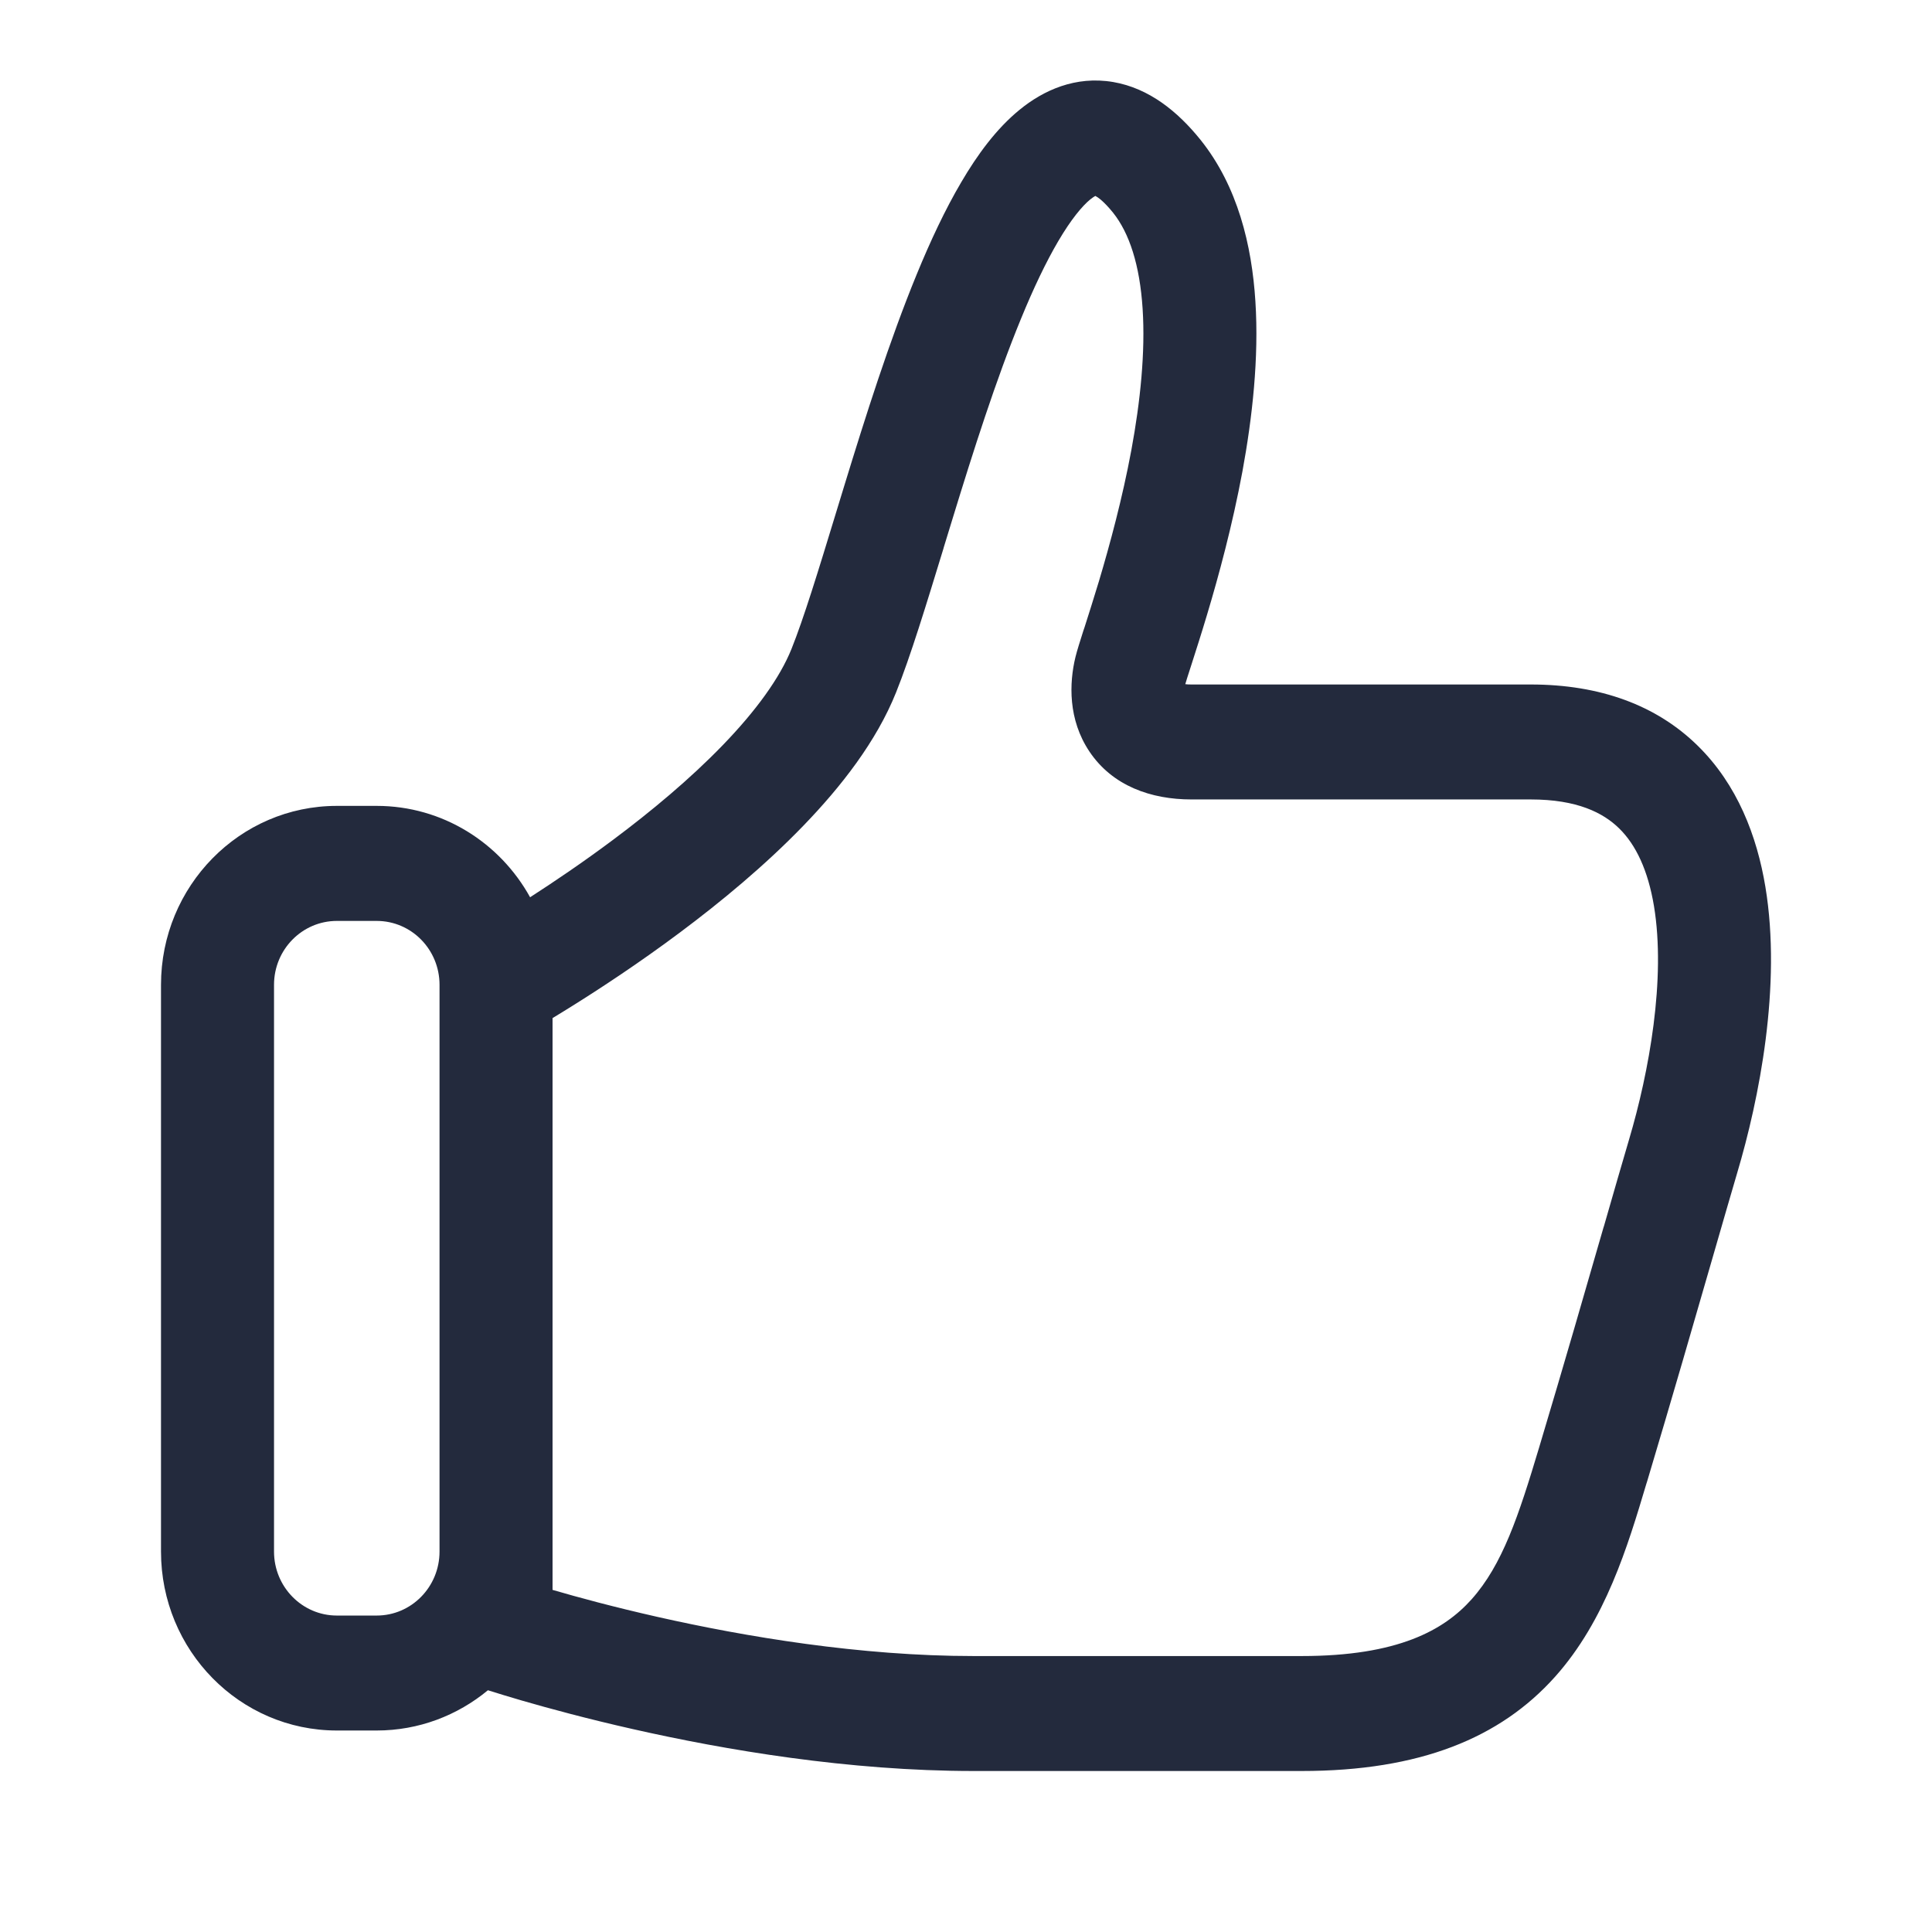
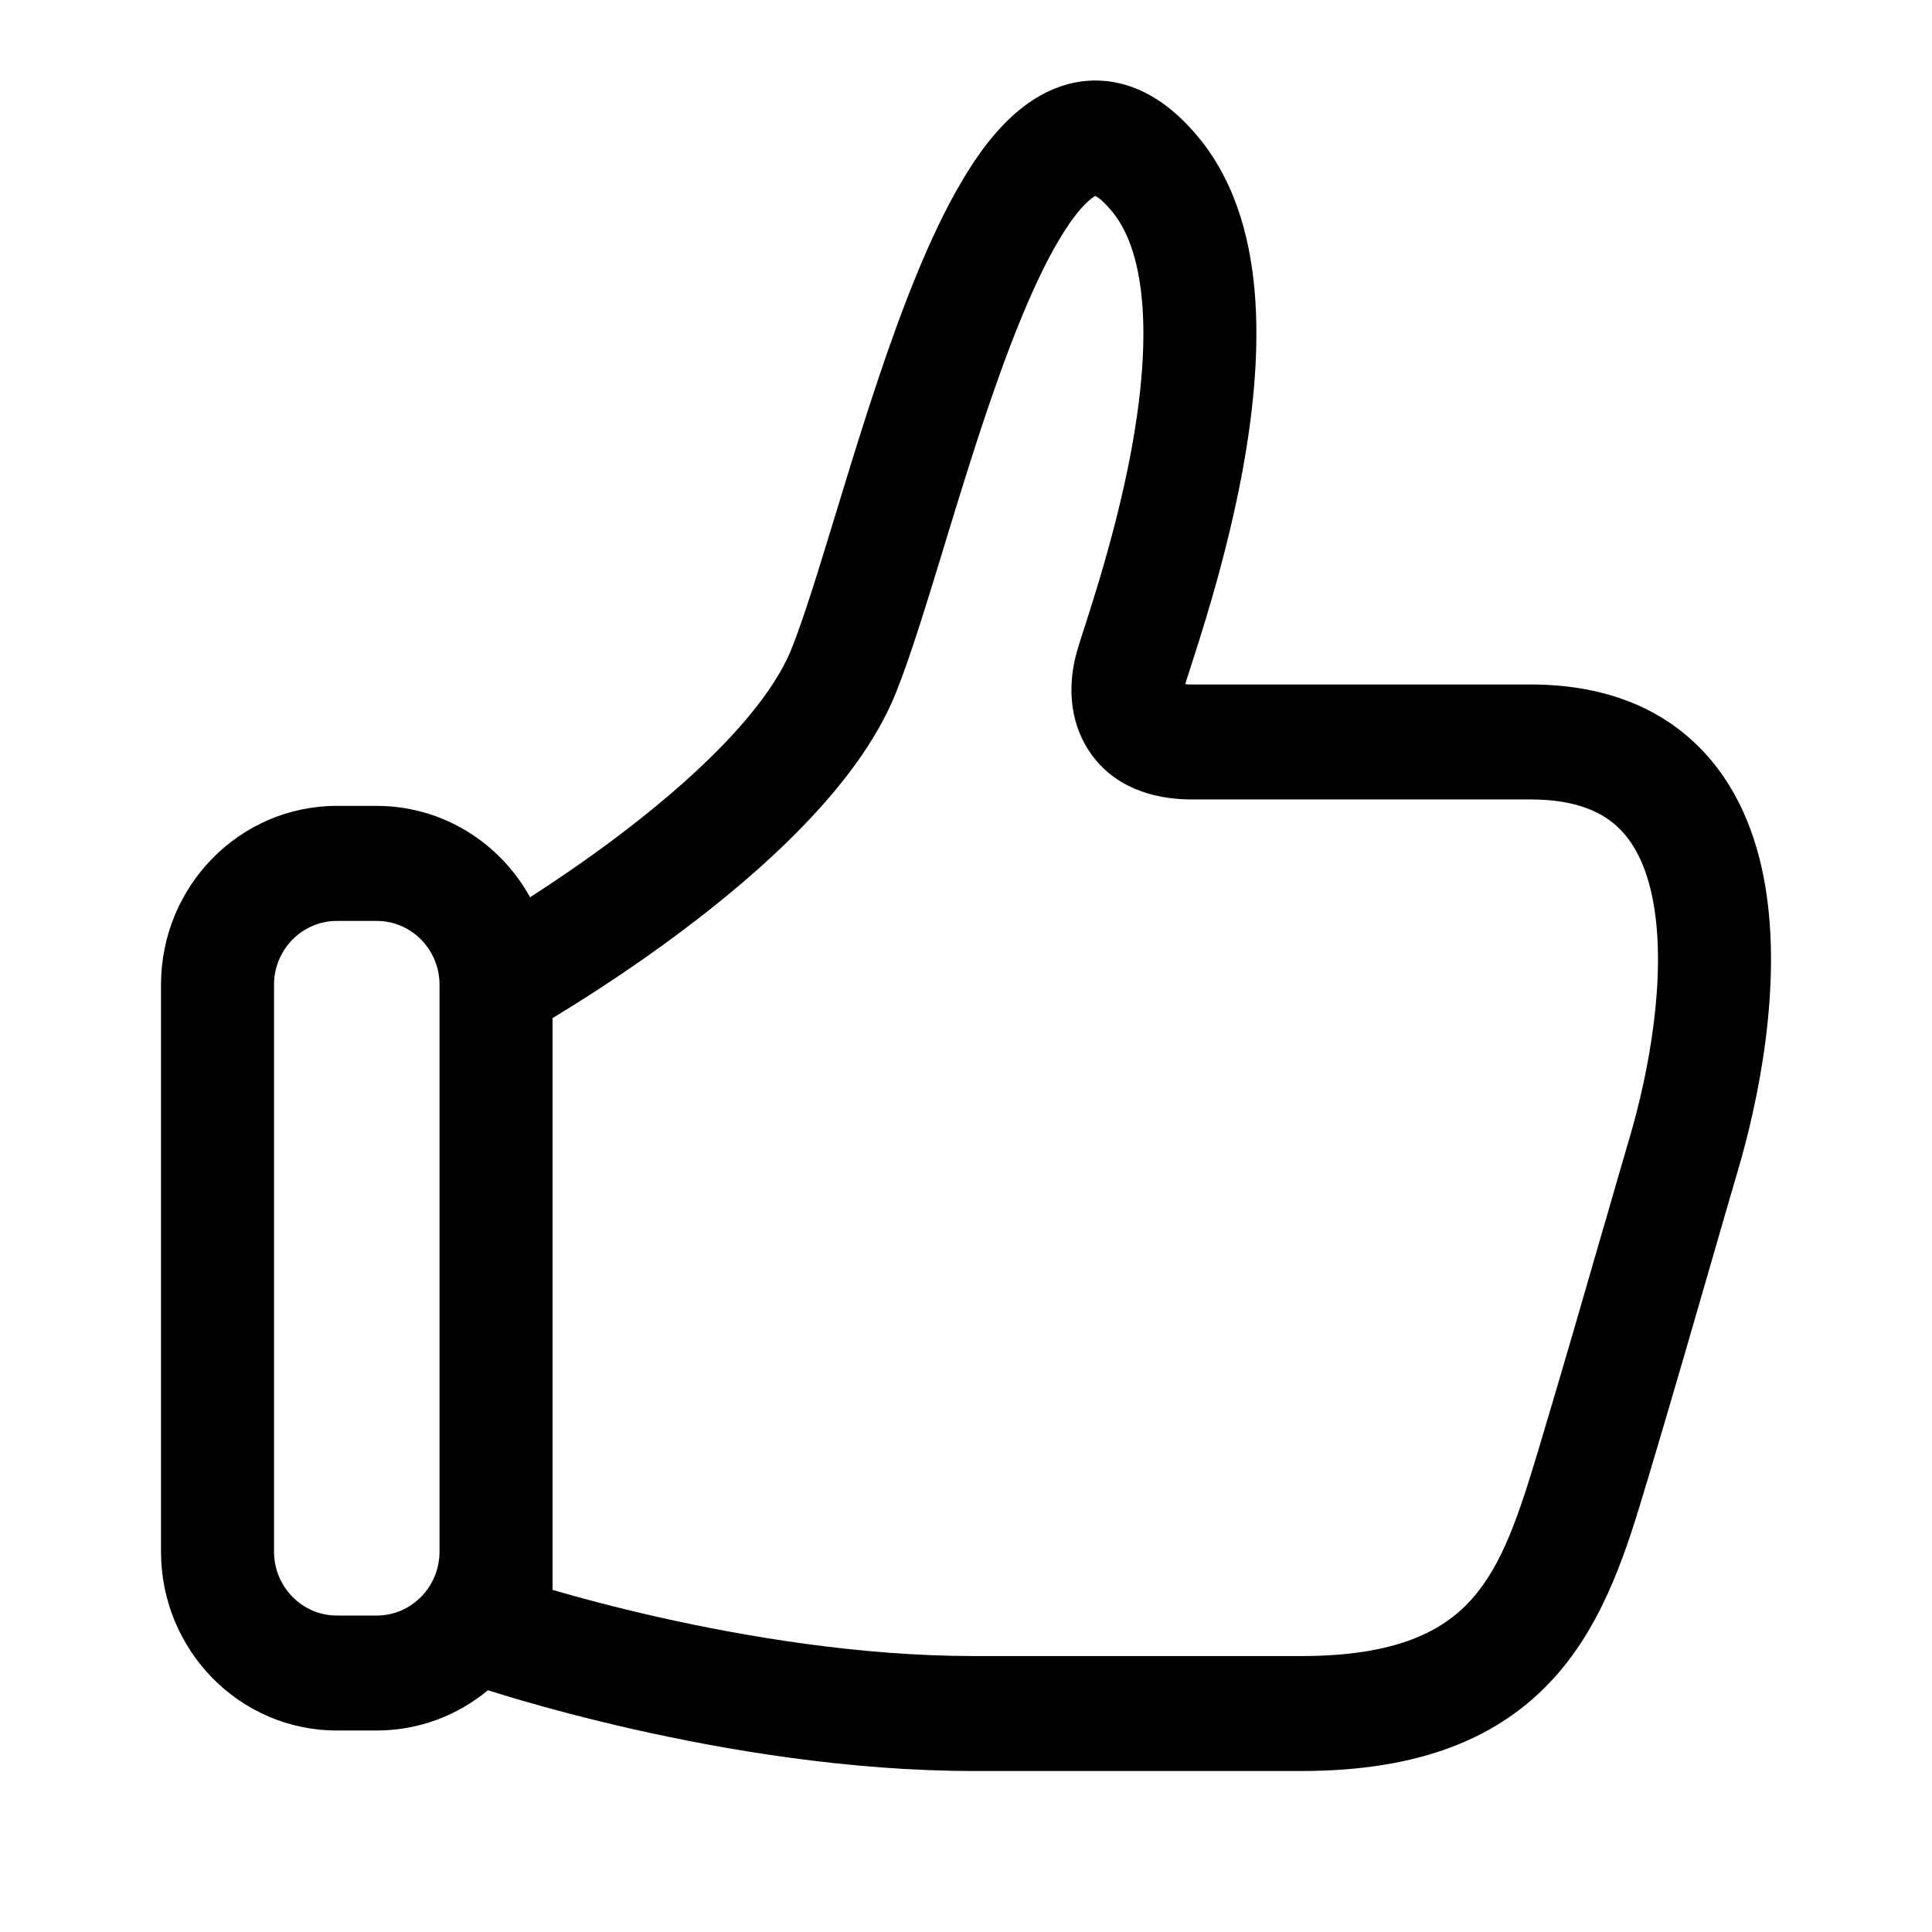
<svg xmlns="http://www.w3.org/2000/svg" width="24" height="24" viewBox="0 0 24 24" fill="none">
-   <path fill-rule="evenodd" clip-rule="evenodd" d="M20.462 18.4C20.771 17.368 21.056 16.38 21.276 15.618C21.401 15.184 21.506 14.822 21.581 14.567C21.851 13.66 22.135 12.246 21.93 11.015C21.826 10.389 21.584 9.747 21.087 9.261C20.578 8.762 19.879 8.503 19.015 8.503H14.801C14.77 8.503 14.745 8.502 14.724 8.499C14.73 8.476 14.753 8.403 14.807 8.236C14.857 8.08 14.923 7.875 14.995 7.634C15.139 7.154 15.309 6.528 15.434 5.856C15.557 5.187 15.64 4.446 15.595 3.744C15.551 3.048 15.376 2.315 14.914 1.738C14.631 1.386 14.275 1.096 13.829 1.019C13.36 0.939 12.96 1.122 12.664 1.365C12.377 1.599 12.14 1.924 11.943 2.26C11.741 2.602 11.556 2.998 11.387 3.41C11.049 4.233 10.749 5.182 10.491 6.024C10.453 6.148 10.416 6.269 10.38 6.387C10.164 7.095 9.985 7.68 9.832 8.062C9.687 8.422 9.391 8.83 8.978 9.257C8.572 9.677 8.089 10.079 7.615 10.433C7.243 10.711 6.883 10.954 6.585 11.146C6.211 10.469 5.498 10.011 4.679 10.011H4.185C2.978 10.011 2 11.007 2 12.234V19.274C2 20.502 2.978 21.497 4.185 21.497H4.679C5.203 21.497 5.684 21.309 6.061 20.997L6.087 21.005C6.179 21.034 6.312 21.075 6.48 21.124C6.815 21.221 7.292 21.351 7.864 21.48C9.003 21.738 10.541 22 12.095 22H16.169C17.639 22 18.636 21.59 19.316 20.831C19.943 20.131 20.22 19.209 20.452 18.431L20.462 18.4ZM13.652 7.218C13.584 7.443 13.522 7.637 13.473 7.791L13.457 7.838C13.419 7.958 13.379 8.083 13.36 8.161C13.281 8.485 13.267 8.94 13.534 9.337C13.82 9.763 14.298 9.931 14.801 9.931H19.015C19.593 9.931 19.916 10.097 20.113 10.29C20.323 10.495 20.472 10.812 20.546 11.254C20.696 12.158 20.486 13.316 20.237 14.155C20.155 14.431 20.049 14.801 19.923 15.238L19.921 15.242C19.704 15.994 19.429 16.949 19.119 17.983C18.865 18.83 18.664 19.439 18.279 19.869C17.937 20.25 17.367 20.572 16.169 20.572H12.095C10.683 20.572 9.255 20.331 8.169 20.086C7.629 19.964 7.178 19.842 6.864 19.75V12.647C6.933 12.605 7.011 12.558 7.095 12.505C7.451 12.283 7.935 11.966 8.446 11.584C8.955 11.204 9.503 10.751 9.979 10.258C10.449 9.772 10.888 9.209 11.131 8.602C11.31 8.157 11.509 7.503 11.72 6.814L11.723 6.802C11.759 6.686 11.795 6.568 11.831 6.45C12.09 5.605 12.373 4.714 12.683 3.96C12.837 3.584 12.993 3.256 13.147 2.994C13.306 2.724 13.442 2.561 13.544 2.477C13.574 2.453 13.595 2.44 13.607 2.434C13.637 2.449 13.711 2.499 13.826 2.641C14.029 2.895 14.159 3.291 14.194 3.836C14.229 4.374 14.166 4.985 14.054 5.592C13.942 6.194 13.787 6.765 13.652 7.218ZM5.46 12.234V19.274C5.46 19.713 5.111 20.069 4.679 20.069H4.185C3.754 20.069 3.404 19.713 3.404 19.274V12.234C3.404 11.795 3.754 11.44 4.185 11.44H4.679C5.111 11.44 5.46 11.795 5.46 12.234Z" fill="#232A3D" />
+   <path fill-rule="evenodd" clip-rule="evenodd" d="M20.462 18.4C20.771 17.368 21.056 16.38 21.276 15.618C21.401 15.184 21.506 14.822 21.581 14.567C21.851 13.66 22.135 12.246 21.93 11.015C21.826 10.389 21.584 9.747 21.087 9.261C20.578 8.762 19.879 8.503 19.015 8.503H14.801C14.77 8.503 14.745 8.502 14.724 8.499C14.73 8.476 14.753 8.403 14.807 8.236C14.857 8.08 14.923 7.875 14.995 7.634C15.139 7.154 15.309 6.528 15.434 5.856C15.557 5.187 15.64 4.446 15.595 3.744C15.551 3.048 15.376 2.315 14.914 1.738C14.631 1.386 14.275 1.096 13.829 1.019C13.36 0.939 12.96 1.122 12.664 1.365C12.377 1.599 12.14 1.924 11.943 2.26C11.741 2.602 11.556 2.998 11.387 3.41C11.049 4.233 10.749 5.182 10.491 6.024C10.453 6.148 10.416 6.269 10.38 6.387C10.164 7.095 9.985 7.68 9.832 8.062C9.687 8.422 9.391 8.83 8.978 9.257C8.572 9.677 8.089 10.079 7.615 10.433C7.243 10.711 6.883 10.954 6.585 11.146C6.211 10.469 5.498 10.011 4.679 10.011H4.185C2.978 10.011 2 11.007 2 12.234V19.274C2 20.502 2.978 21.497 4.185 21.497H4.679C5.203 21.497 5.684 21.309 6.061 20.997L6.087 21.005C6.179 21.034 6.312 21.075 6.48 21.124C6.815 21.221 7.292 21.351 7.864 21.48C9.003 21.738 10.541 22 12.095 22H16.169C17.639 22 18.636 21.59 19.316 20.831C19.943 20.131 20.22 19.209 20.452 18.431L20.462 18.4ZM13.652 7.218C13.584 7.443 13.522 7.637 13.473 7.791L13.457 7.838C13.419 7.958 13.379 8.083 13.36 8.161C13.281 8.485 13.267 8.94 13.534 9.337C13.82 9.763 14.298 9.931 14.801 9.931H19.015C19.593 9.931 19.916 10.097 20.113 10.29C20.323 10.495 20.472 10.812 20.546 11.254C20.696 12.158 20.486 13.316 20.237 14.155C20.155 14.431 20.049 14.801 19.923 15.238L19.921 15.242C19.704 15.994 19.429 16.949 19.119 17.983C18.865 18.83 18.664 19.439 18.279 19.869C17.937 20.25 17.367 20.572 16.169 20.572H12.095C10.683 20.572 9.255 20.331 8.169 20.086C7.629 19.964 7.178 19.842 6.864 19.75V12.647C6.933 12.605 7.011 12.558 7.095 12.505C7.451 12.283 7.935 11.966 8.446 11.584C8.955 11.204 9.503 10.751 9.979 10.258C10.449 9.772 10.888 9.209 11.131 8.602C11.31 8.157 11.509 7.503 11.72 6.814L11.723 6.802C11.759 6.686 11.795 6.568 11.831 6.45C12.09 5.605 12.373 4.714 12.683 3.96C12.837 3.584 12.993 3.256 13.147 2.994C13.306 2.724 13.442 2.561 13.544 2.477C13.574 2.453 13.595 2.44 13.607 2.434C13.637 2.449 13.711 2.499 13.826 2.641C14.029 2.895 14.159 3.291 14.194 3.836C14.229 4.374 14.166 4.985 14.054 5.592C13.942 6.194 13.787 6.765 13.652 7.218ZM5.46 12.234V19.274C5.46 19.713 5.111 20.069 4.679 20.069H4.185C3.754 20.069 3.404 19.713 3.404 19.274V12.234C3.404 11.795 3.754 11.44 4.185 11.44H4.679C5.111 11.44 5.46 11.795 5.46 12.234Z" fill="currentColor" />
</svg>
